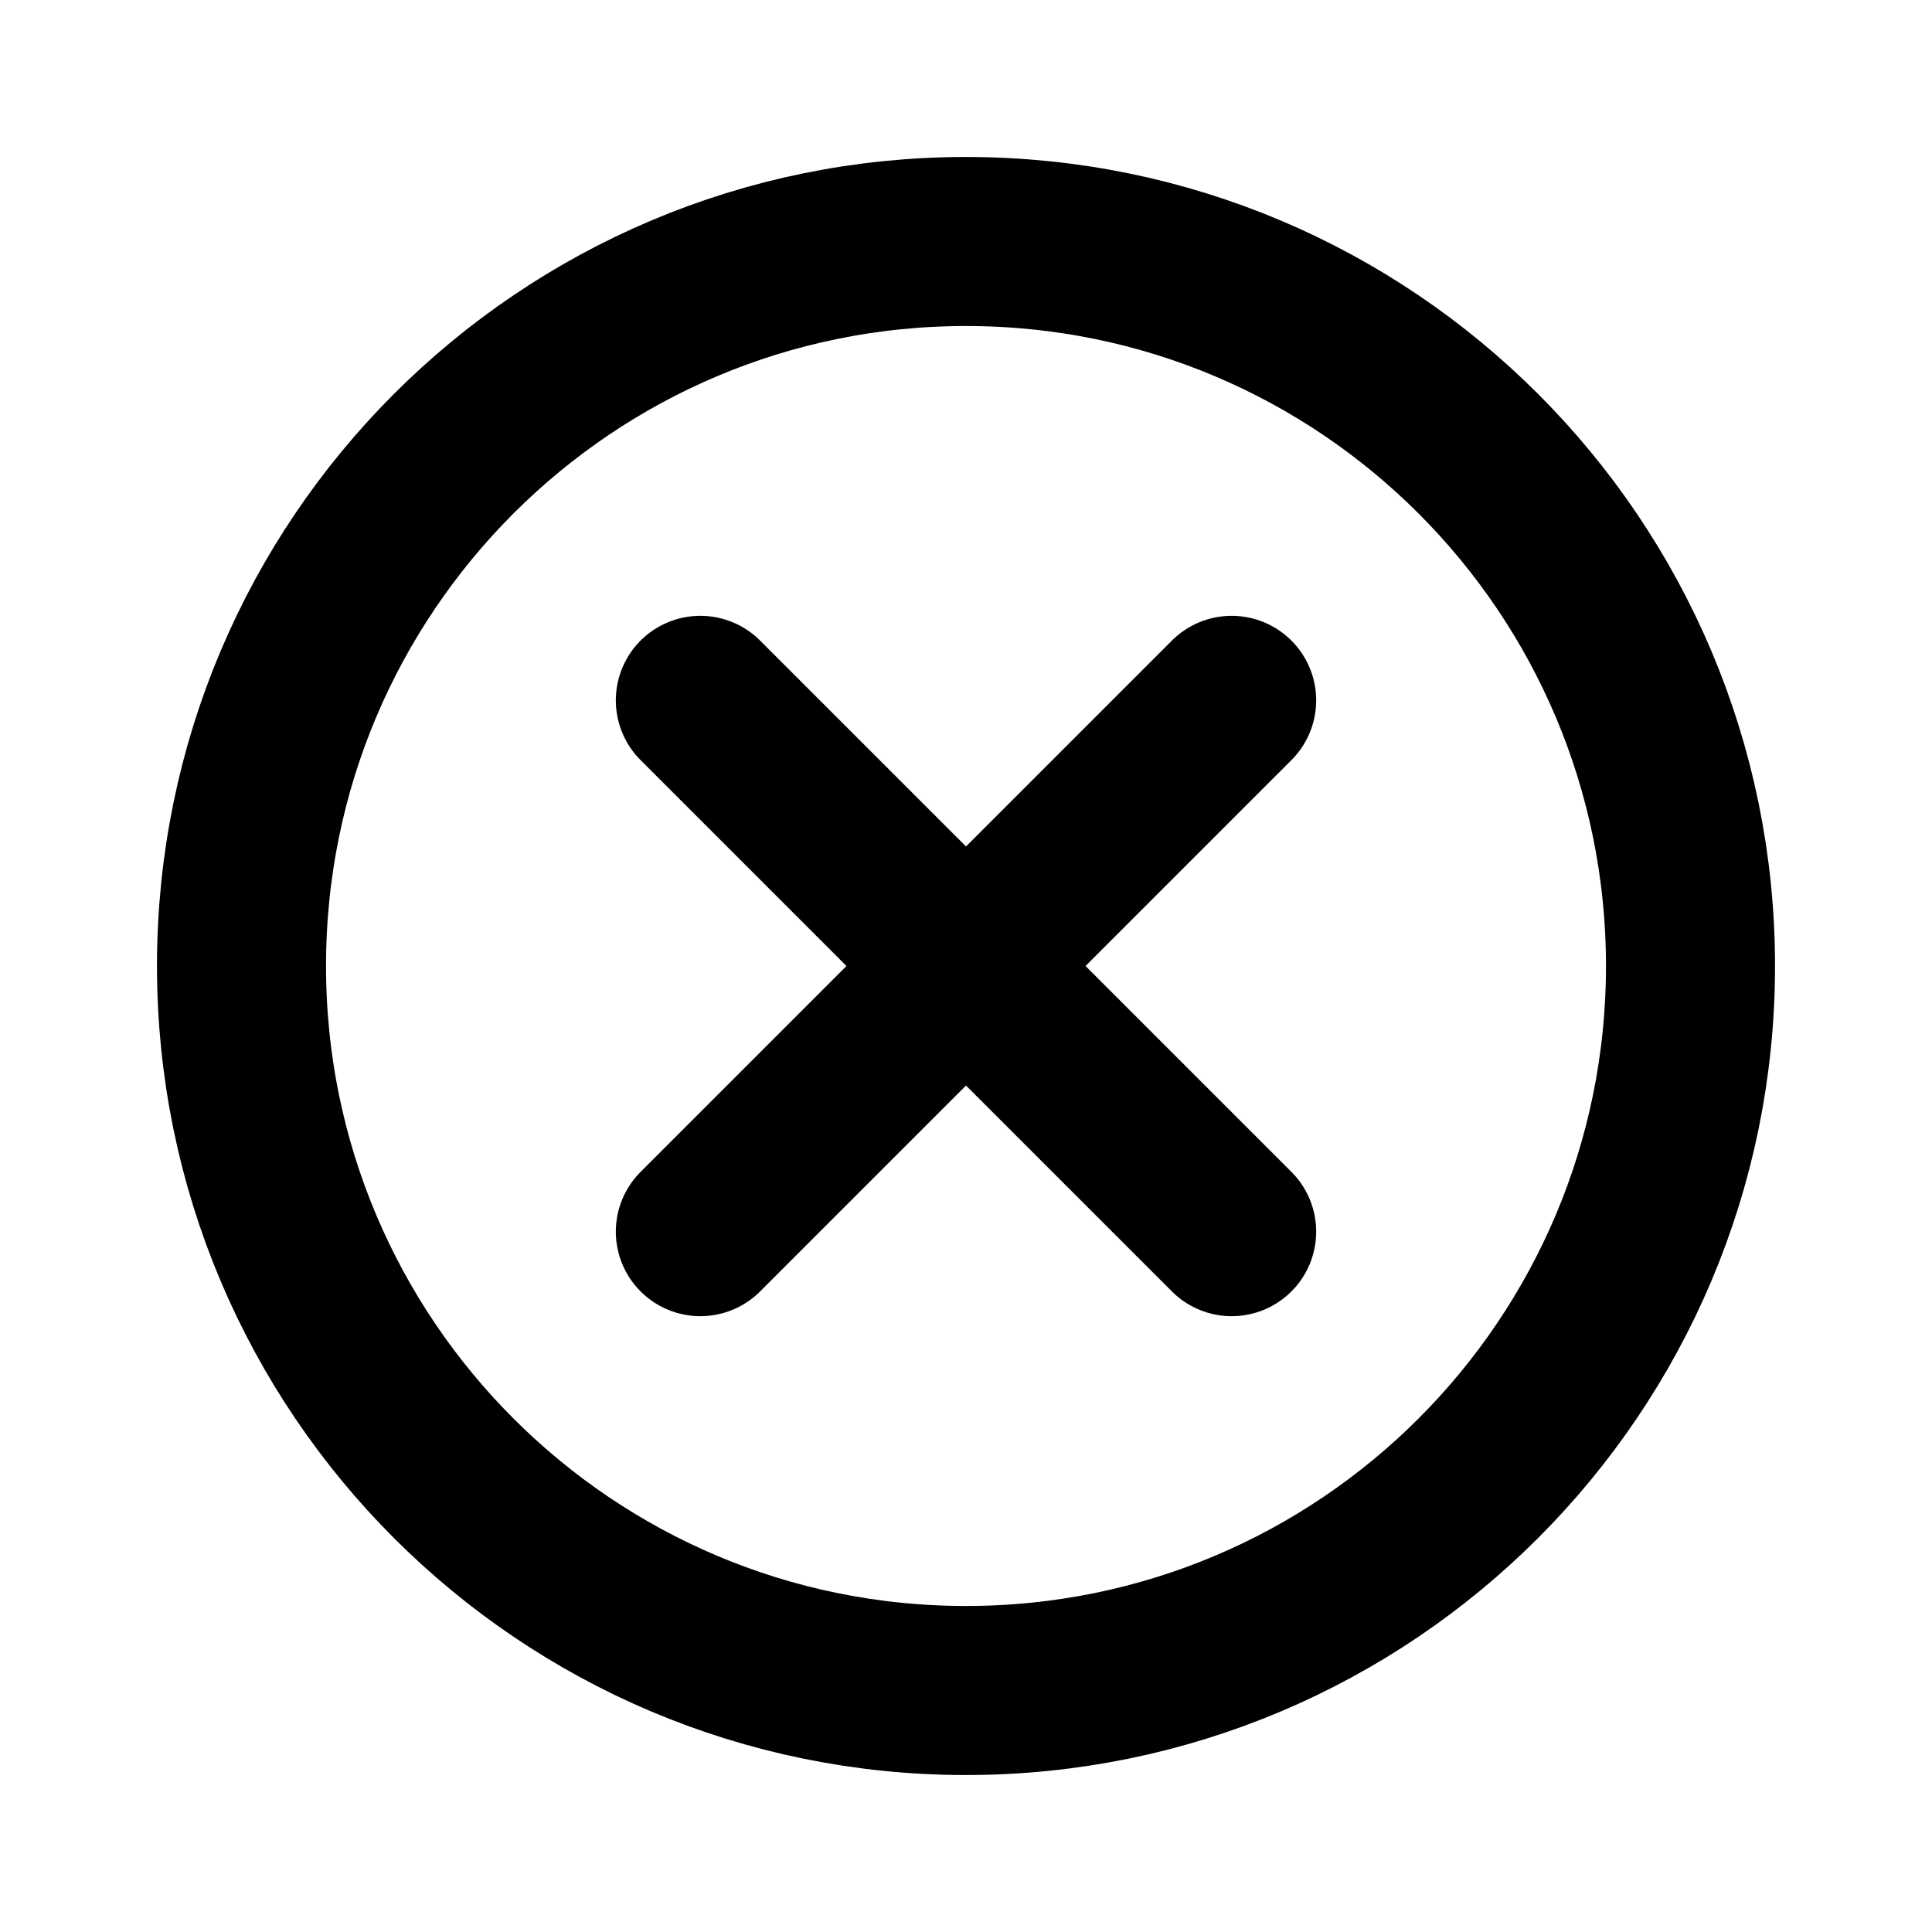
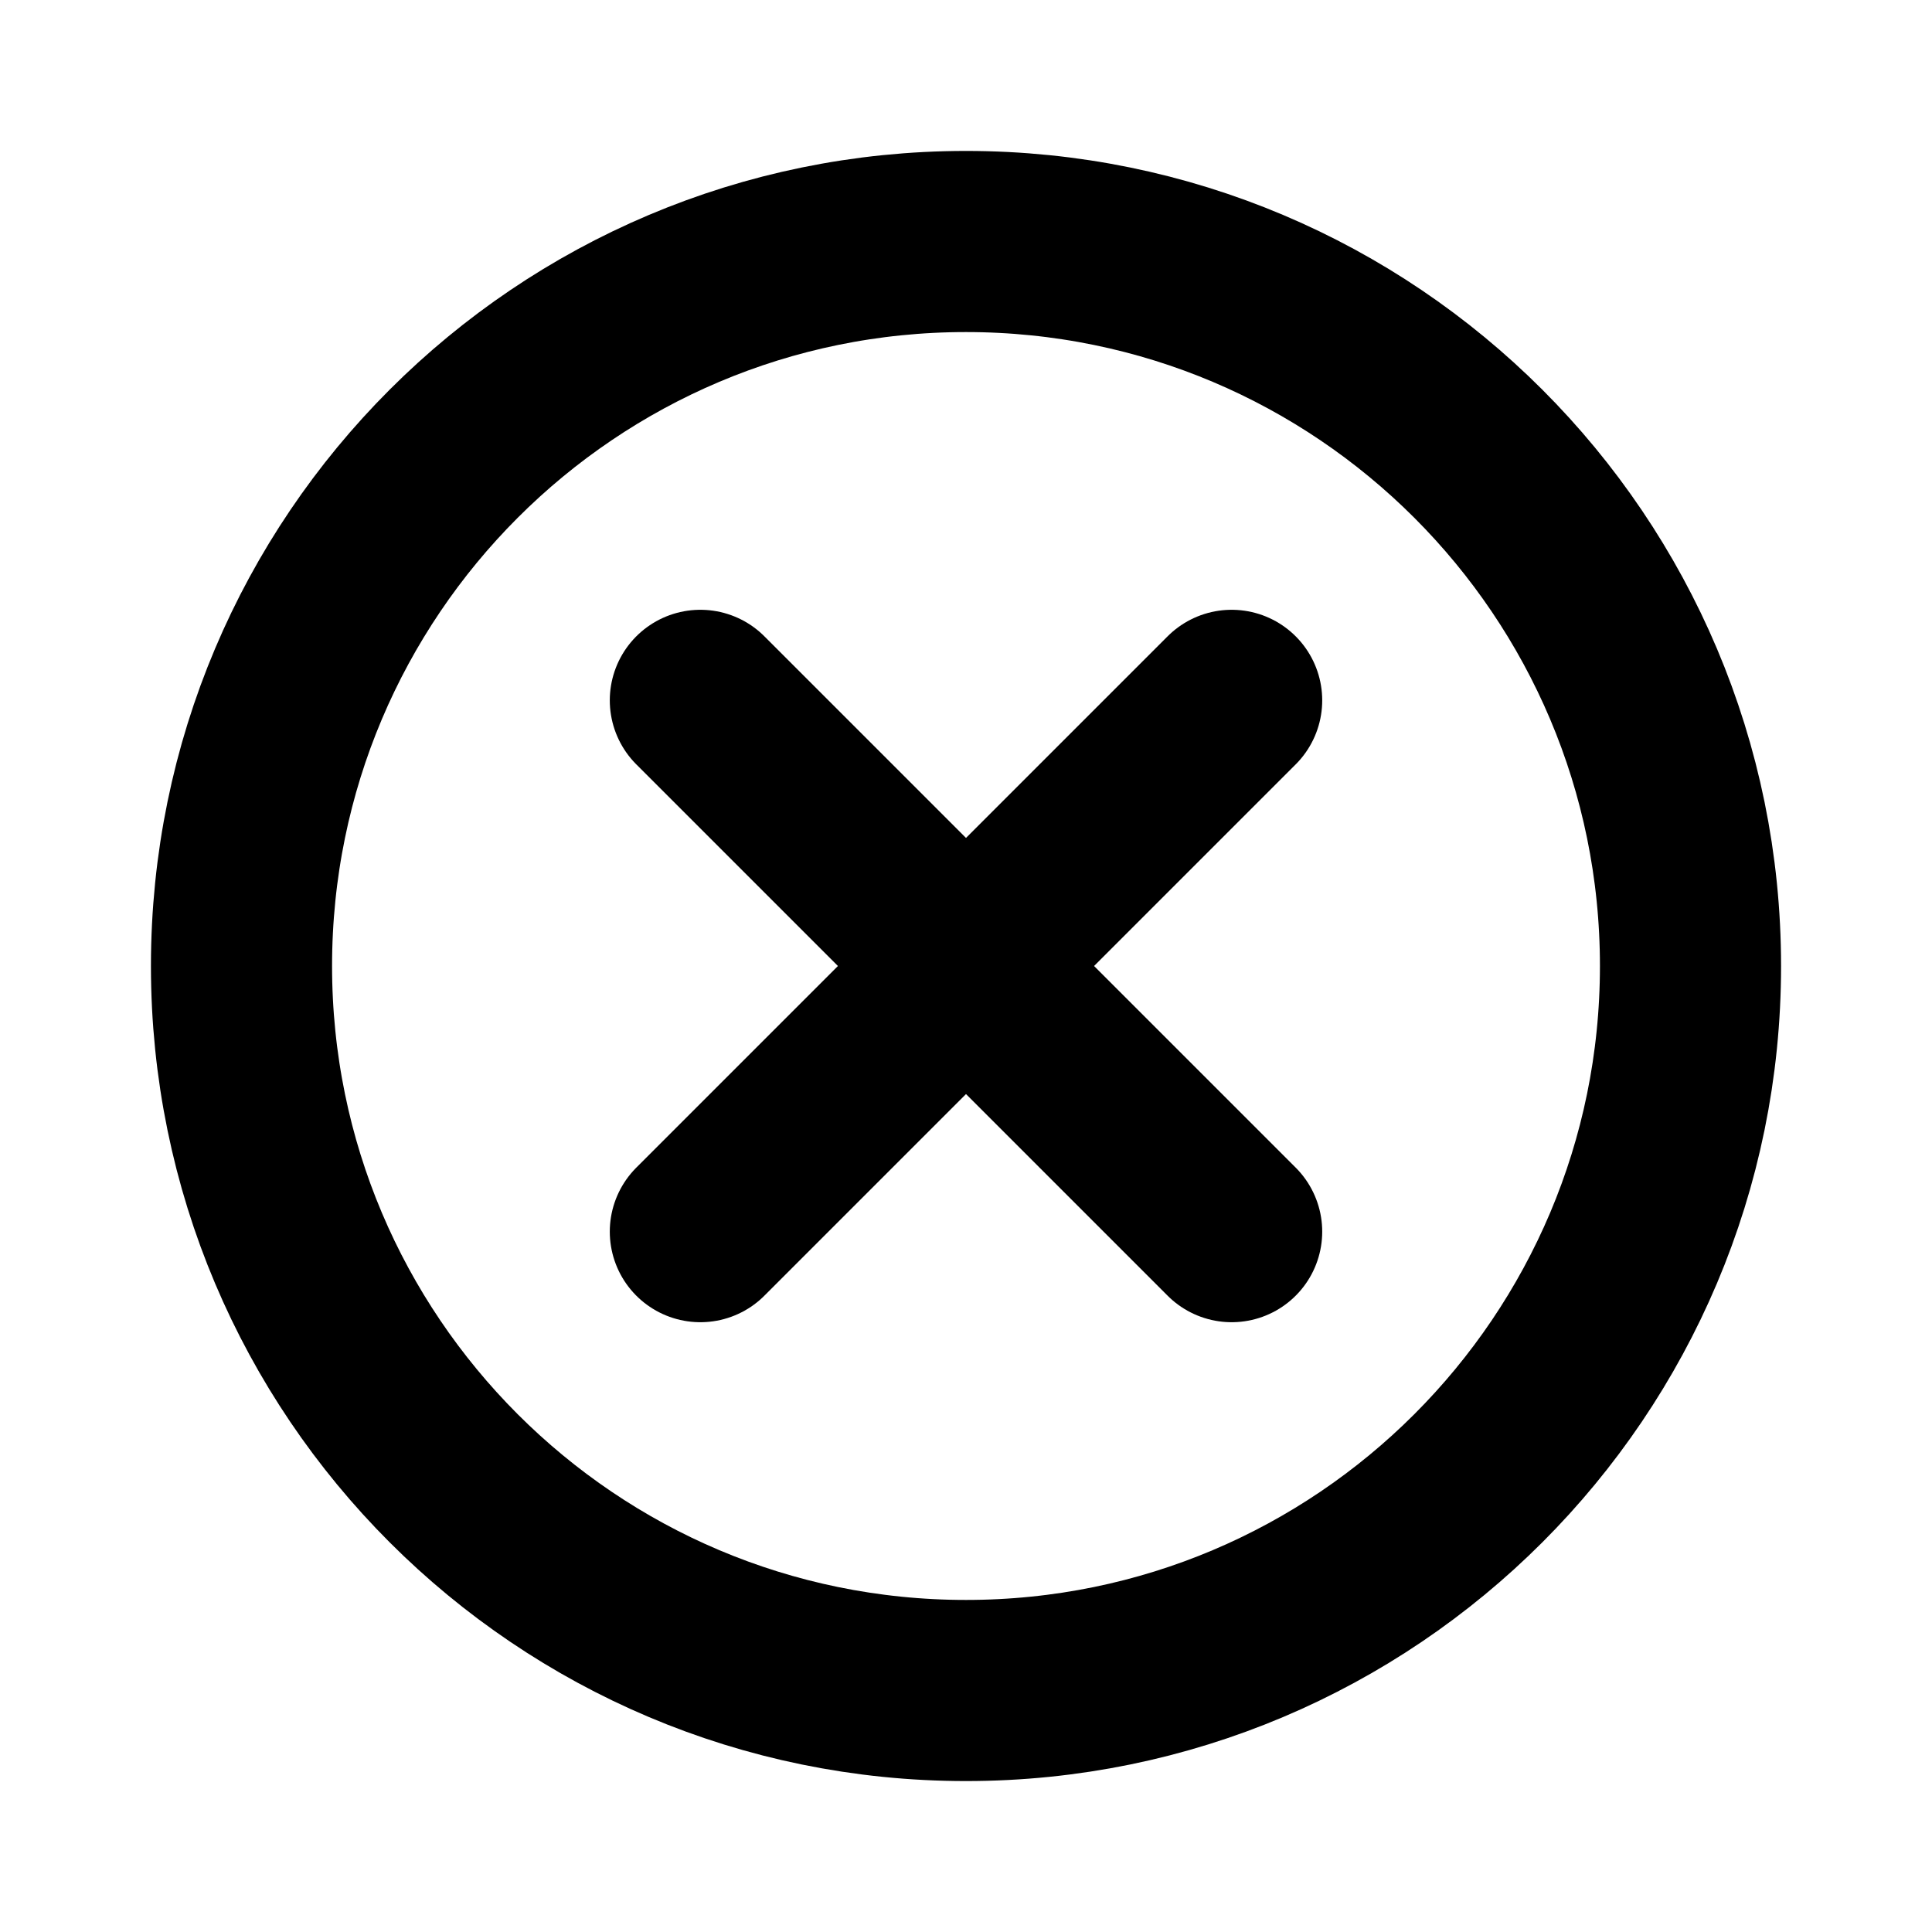
<svg xmlns="http://www.w3.org/2000/svg" width="16" height="16" viewBox="0 0 16 16">
-   <circle cx="8" cy="8" r="6" fill="none" stroke="currentColor" stroke-width="1.4" />
-   <path d="M5.8 5.8l4.4 4.4M10.2 5.8l-4.4 4.4" stroke="currentColor" stroke-width="1.4" stroke-linecap="round" />
+   <circle cx="8" cy="8" r="6" fill="none" stroke="currentColor" stroke-width="1.5" />
+   <path d="M5.8 5.8l4.4 4.4M10.2 5.8l-4.4 4.4" stroke="currentColor" stroke-width="1.5" stroke-linecap="round" />
</svg>
